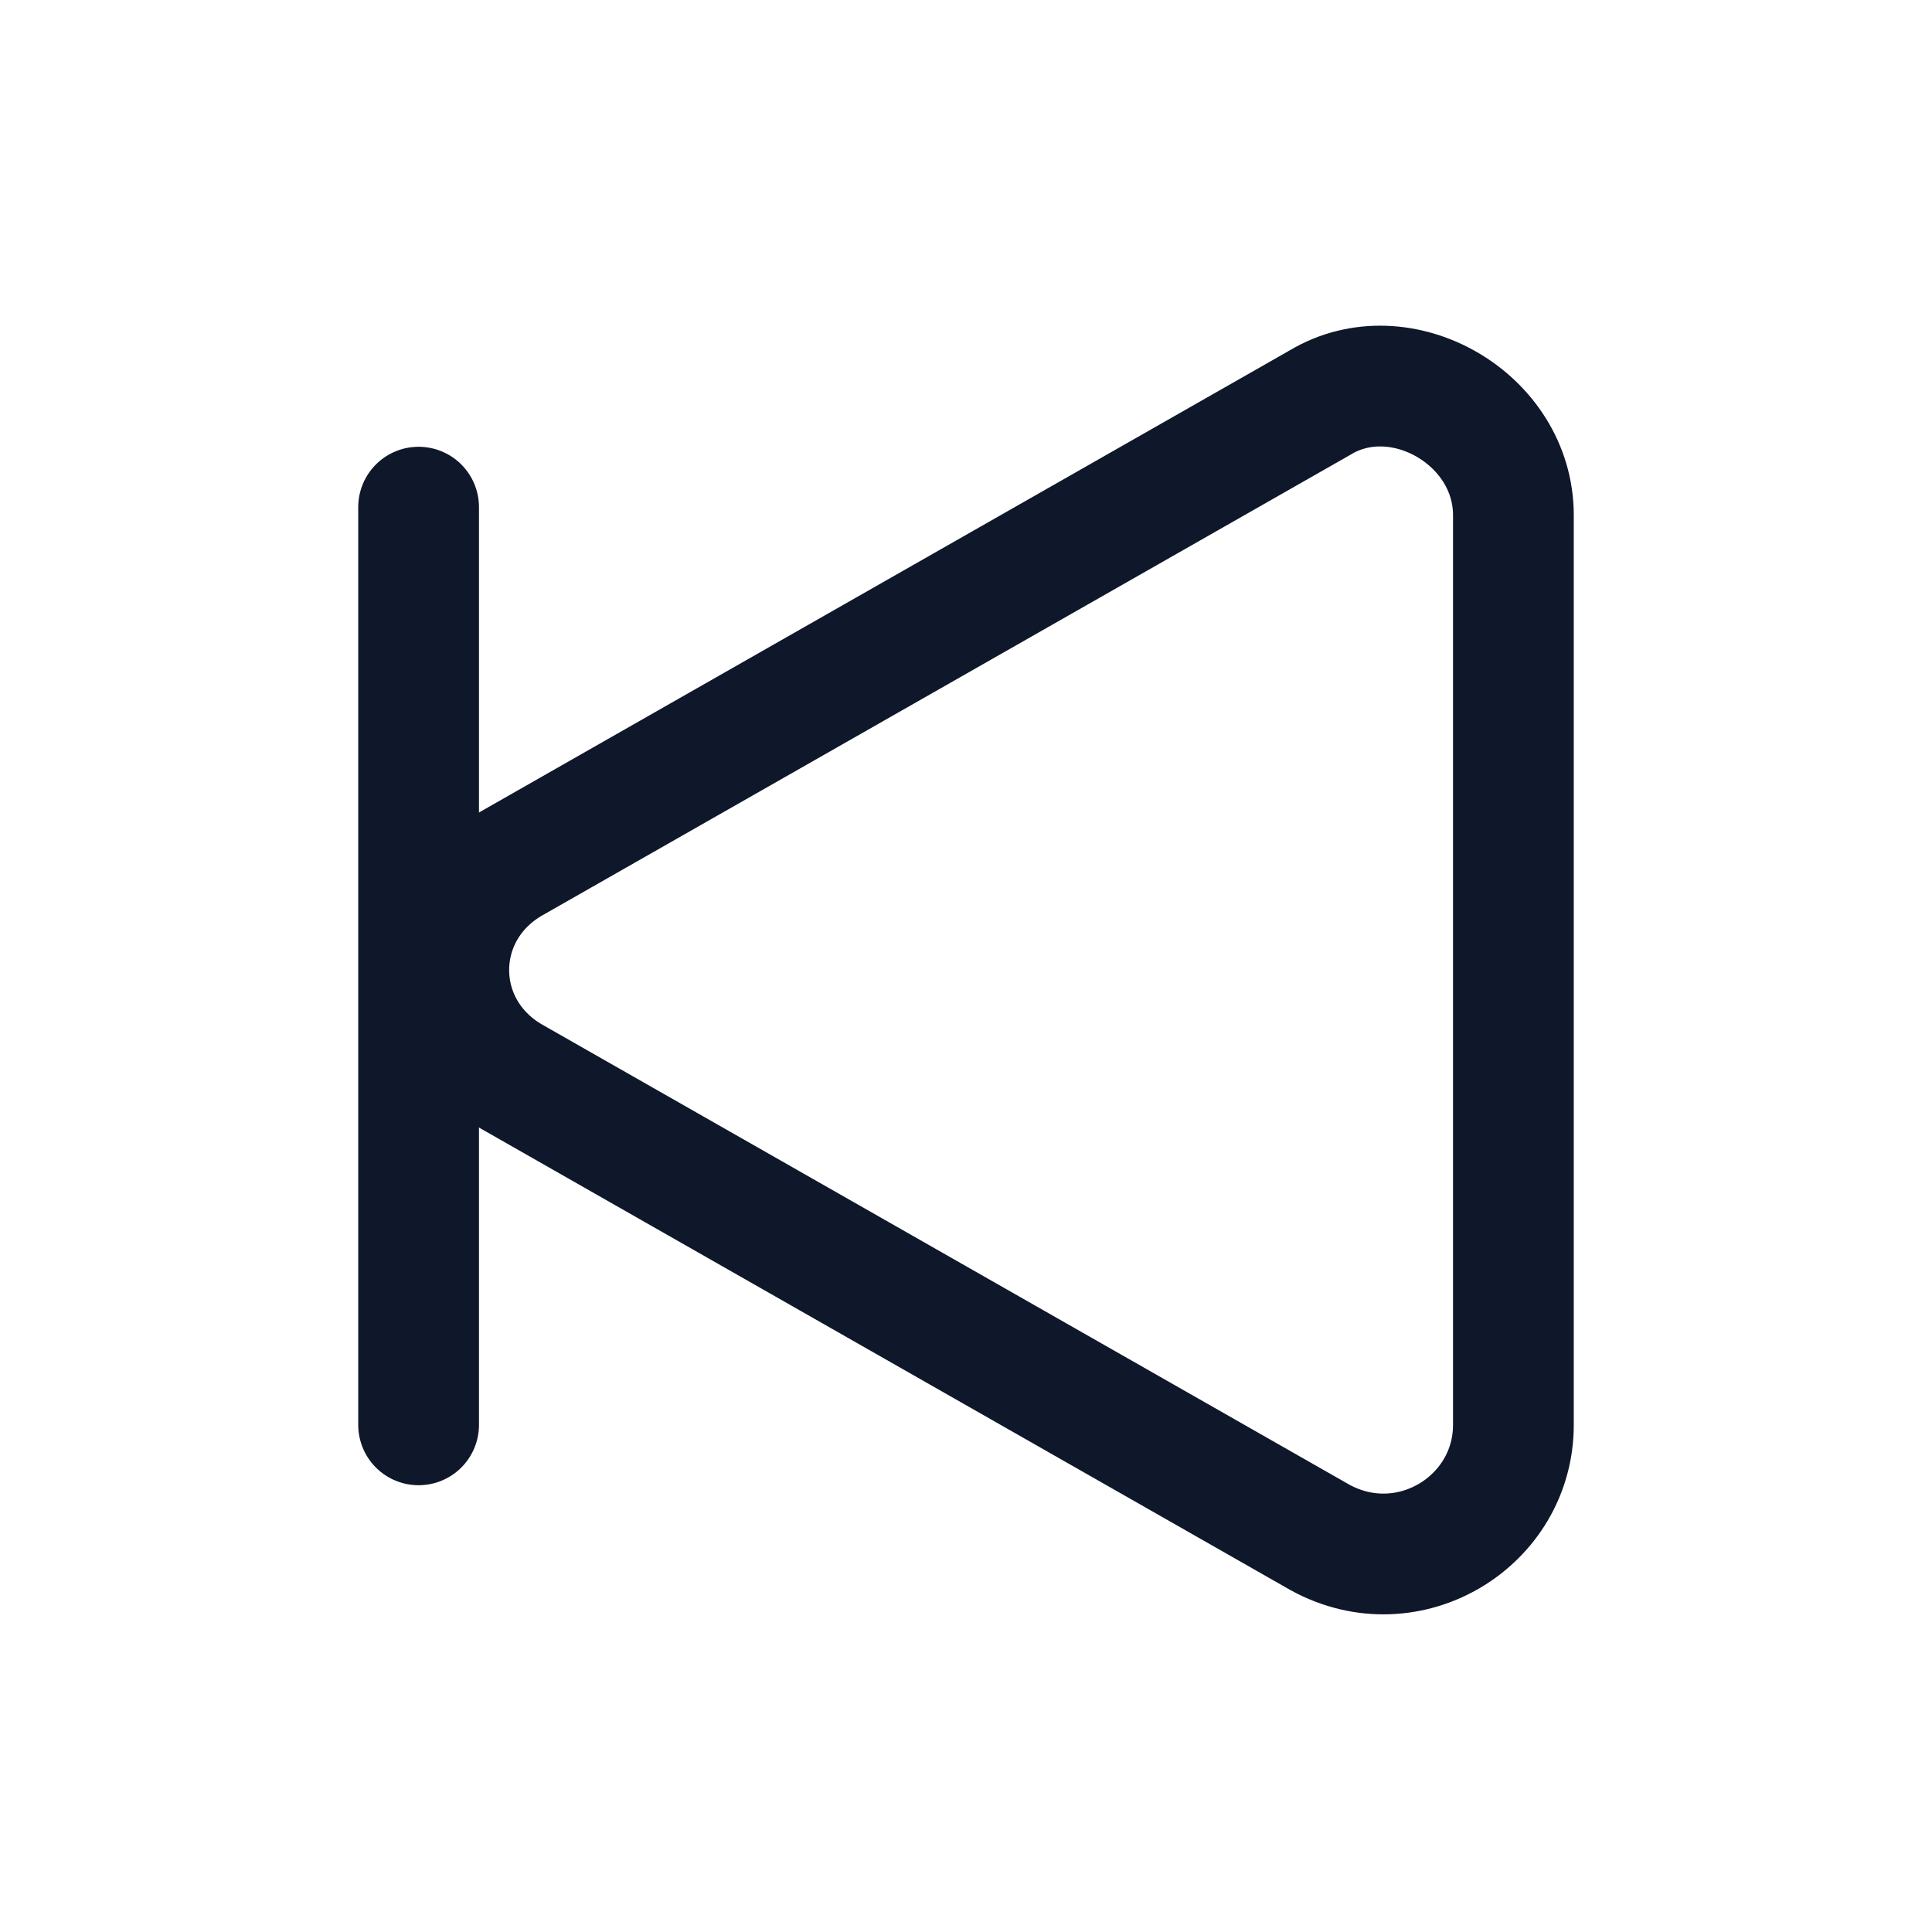
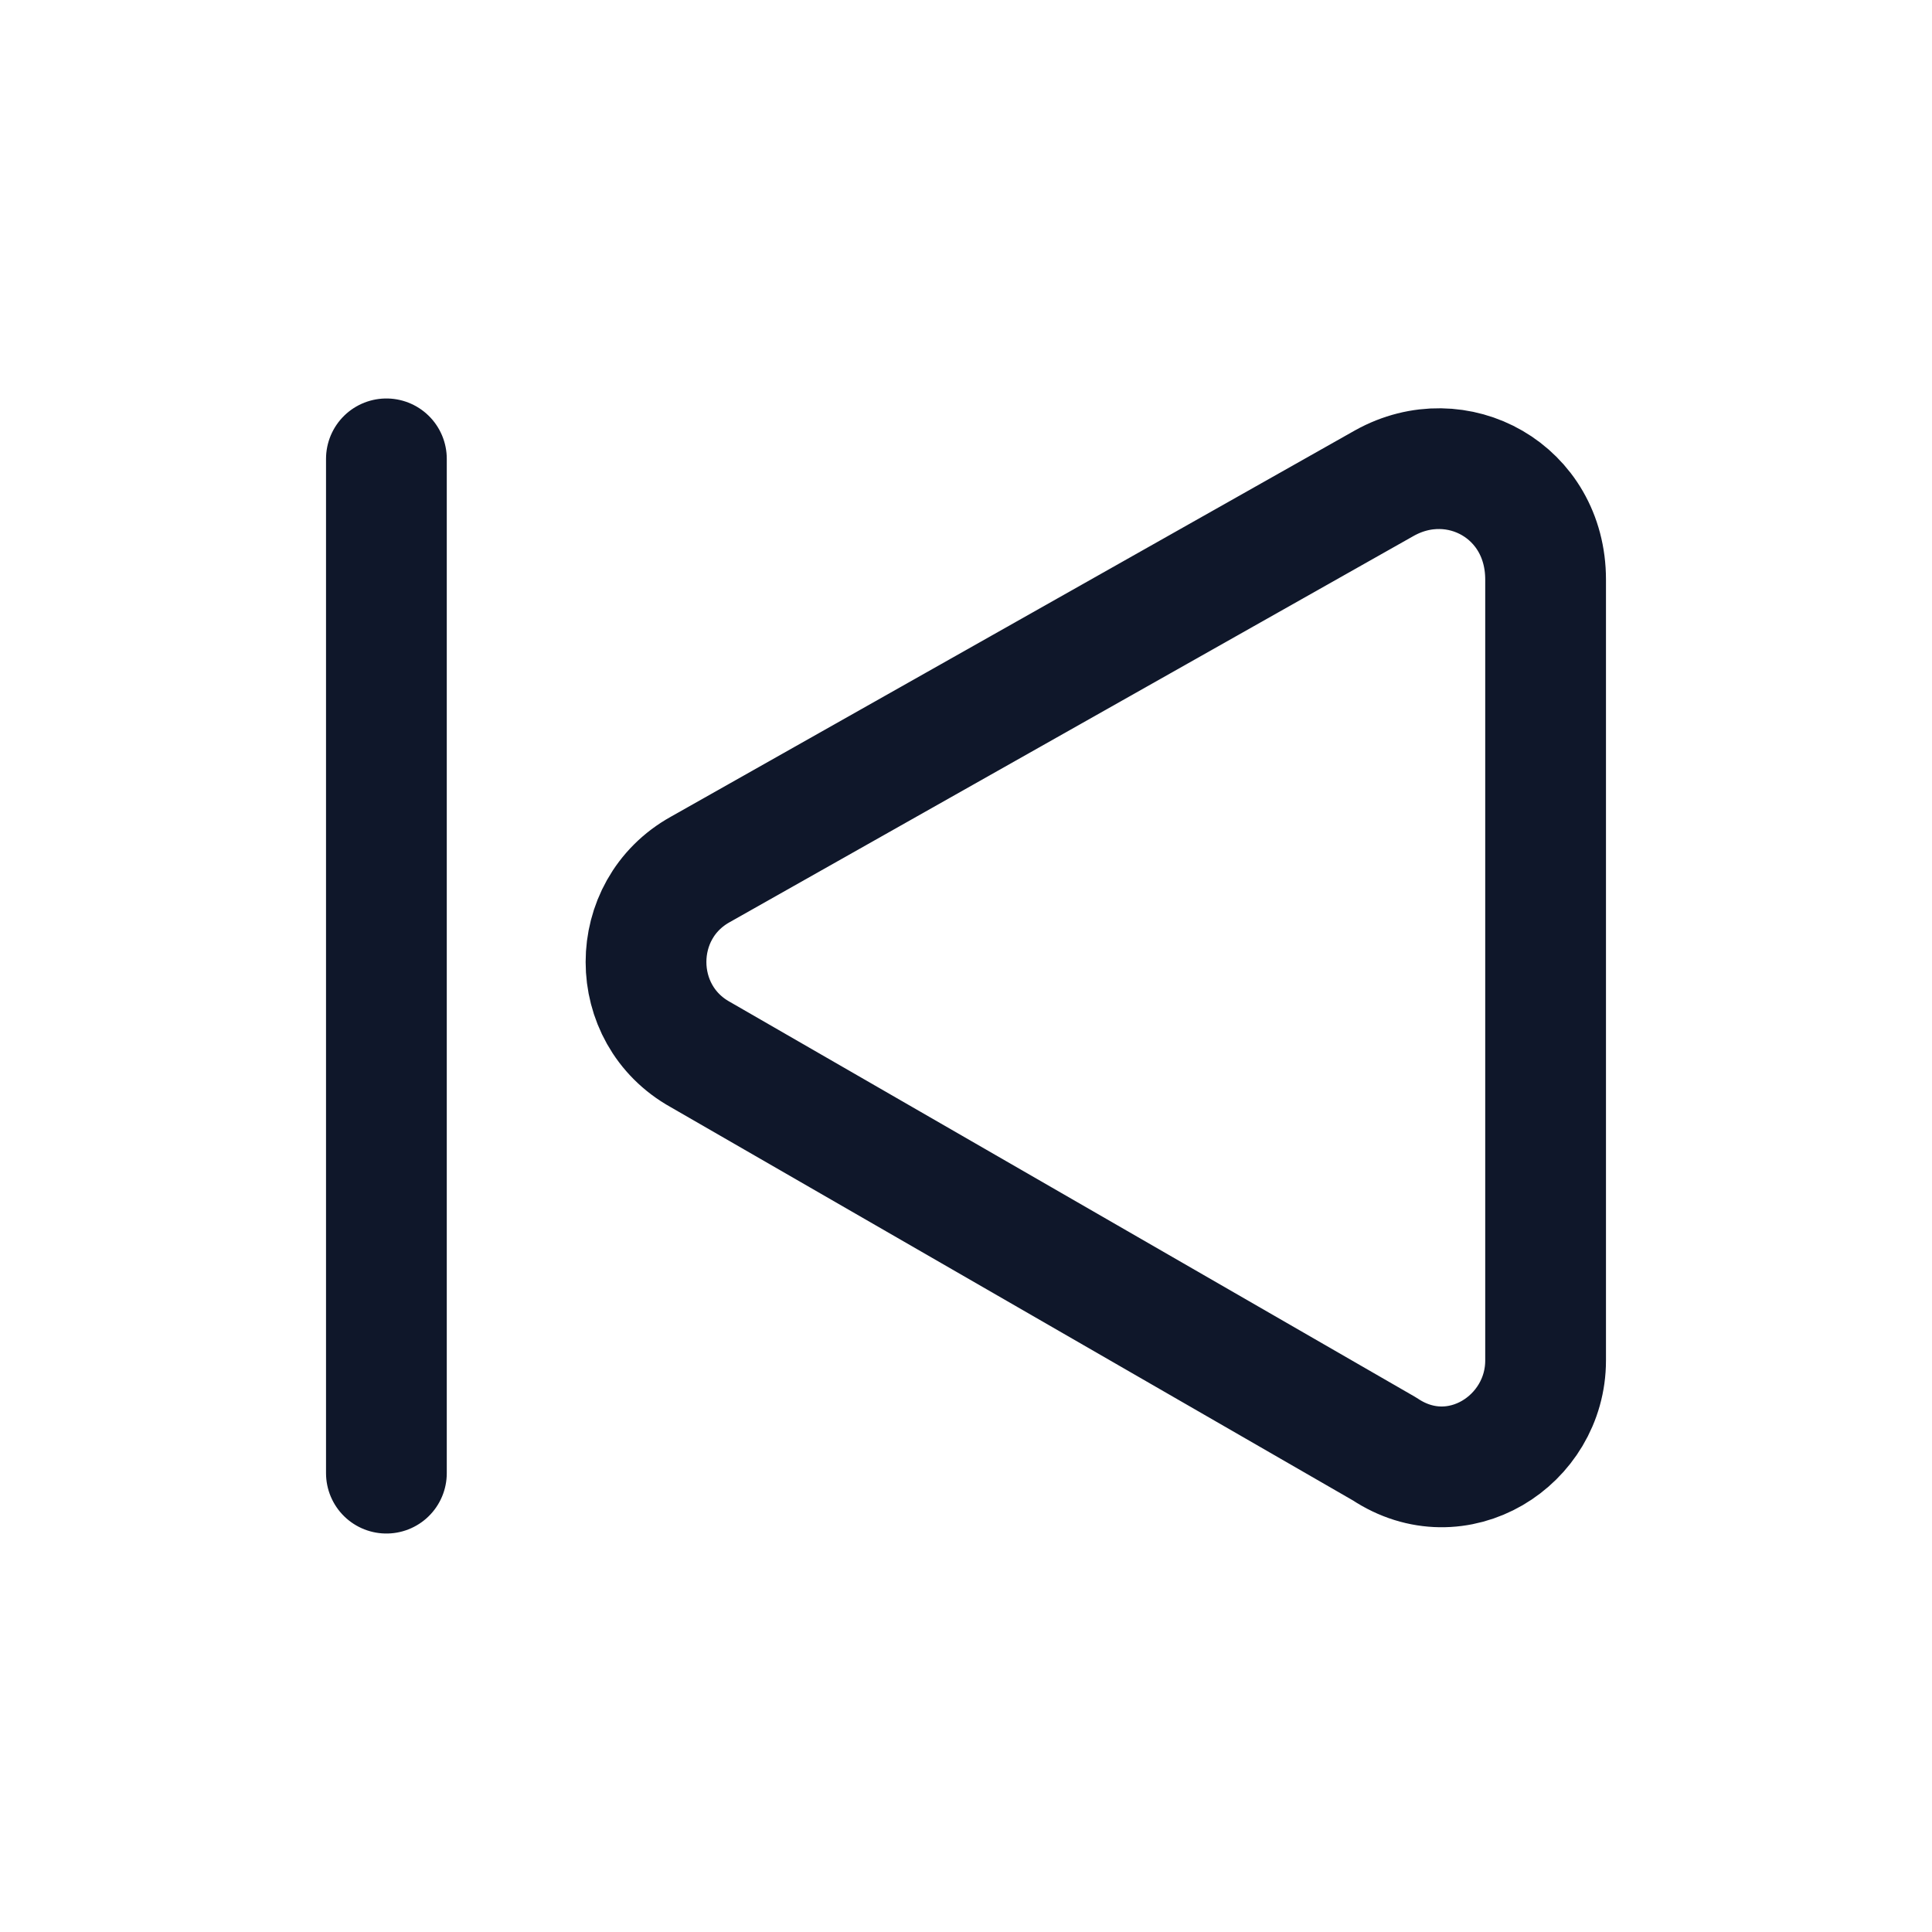
<svg xmlns="http://www.w3.org/2000/svg" width="24" height="24" viewBox="0 0 24 24" fill="none">
-   <path fill="none" stroke="#0F172A" stroke-width="1.5" stroke-miterlimit="10" d="M18.8,17.7c0,1.2-1.3,2-2.4,1.4l-10-5.7  c-1.1-0.6-1.1-2.1,0-2.7l10-5.7c1-0.6,2.4,0.2,2.4,1.4V17.7z" />
-   <path fill="none" stroke="#0F172A" stroke-width="1.5" stroke-linecap="round" stroke-linejoin="round" d="M5.2,6.3v11.4" />
+   <path d="M4.8,18.3V5.7 M17.2,18l-8.5-4.9c-0.9-0.5-0.9-1.8,0-2.3L17.2,6c0.9-0.5,2,0.1,2,1.2v9.7  C19.2,17.9,18.1,18.6,17.2,18z" stroke="#0F172A" stroke-width="1.5" stroke-linecap="round" stroke-linejoin="round" />
</svg>
